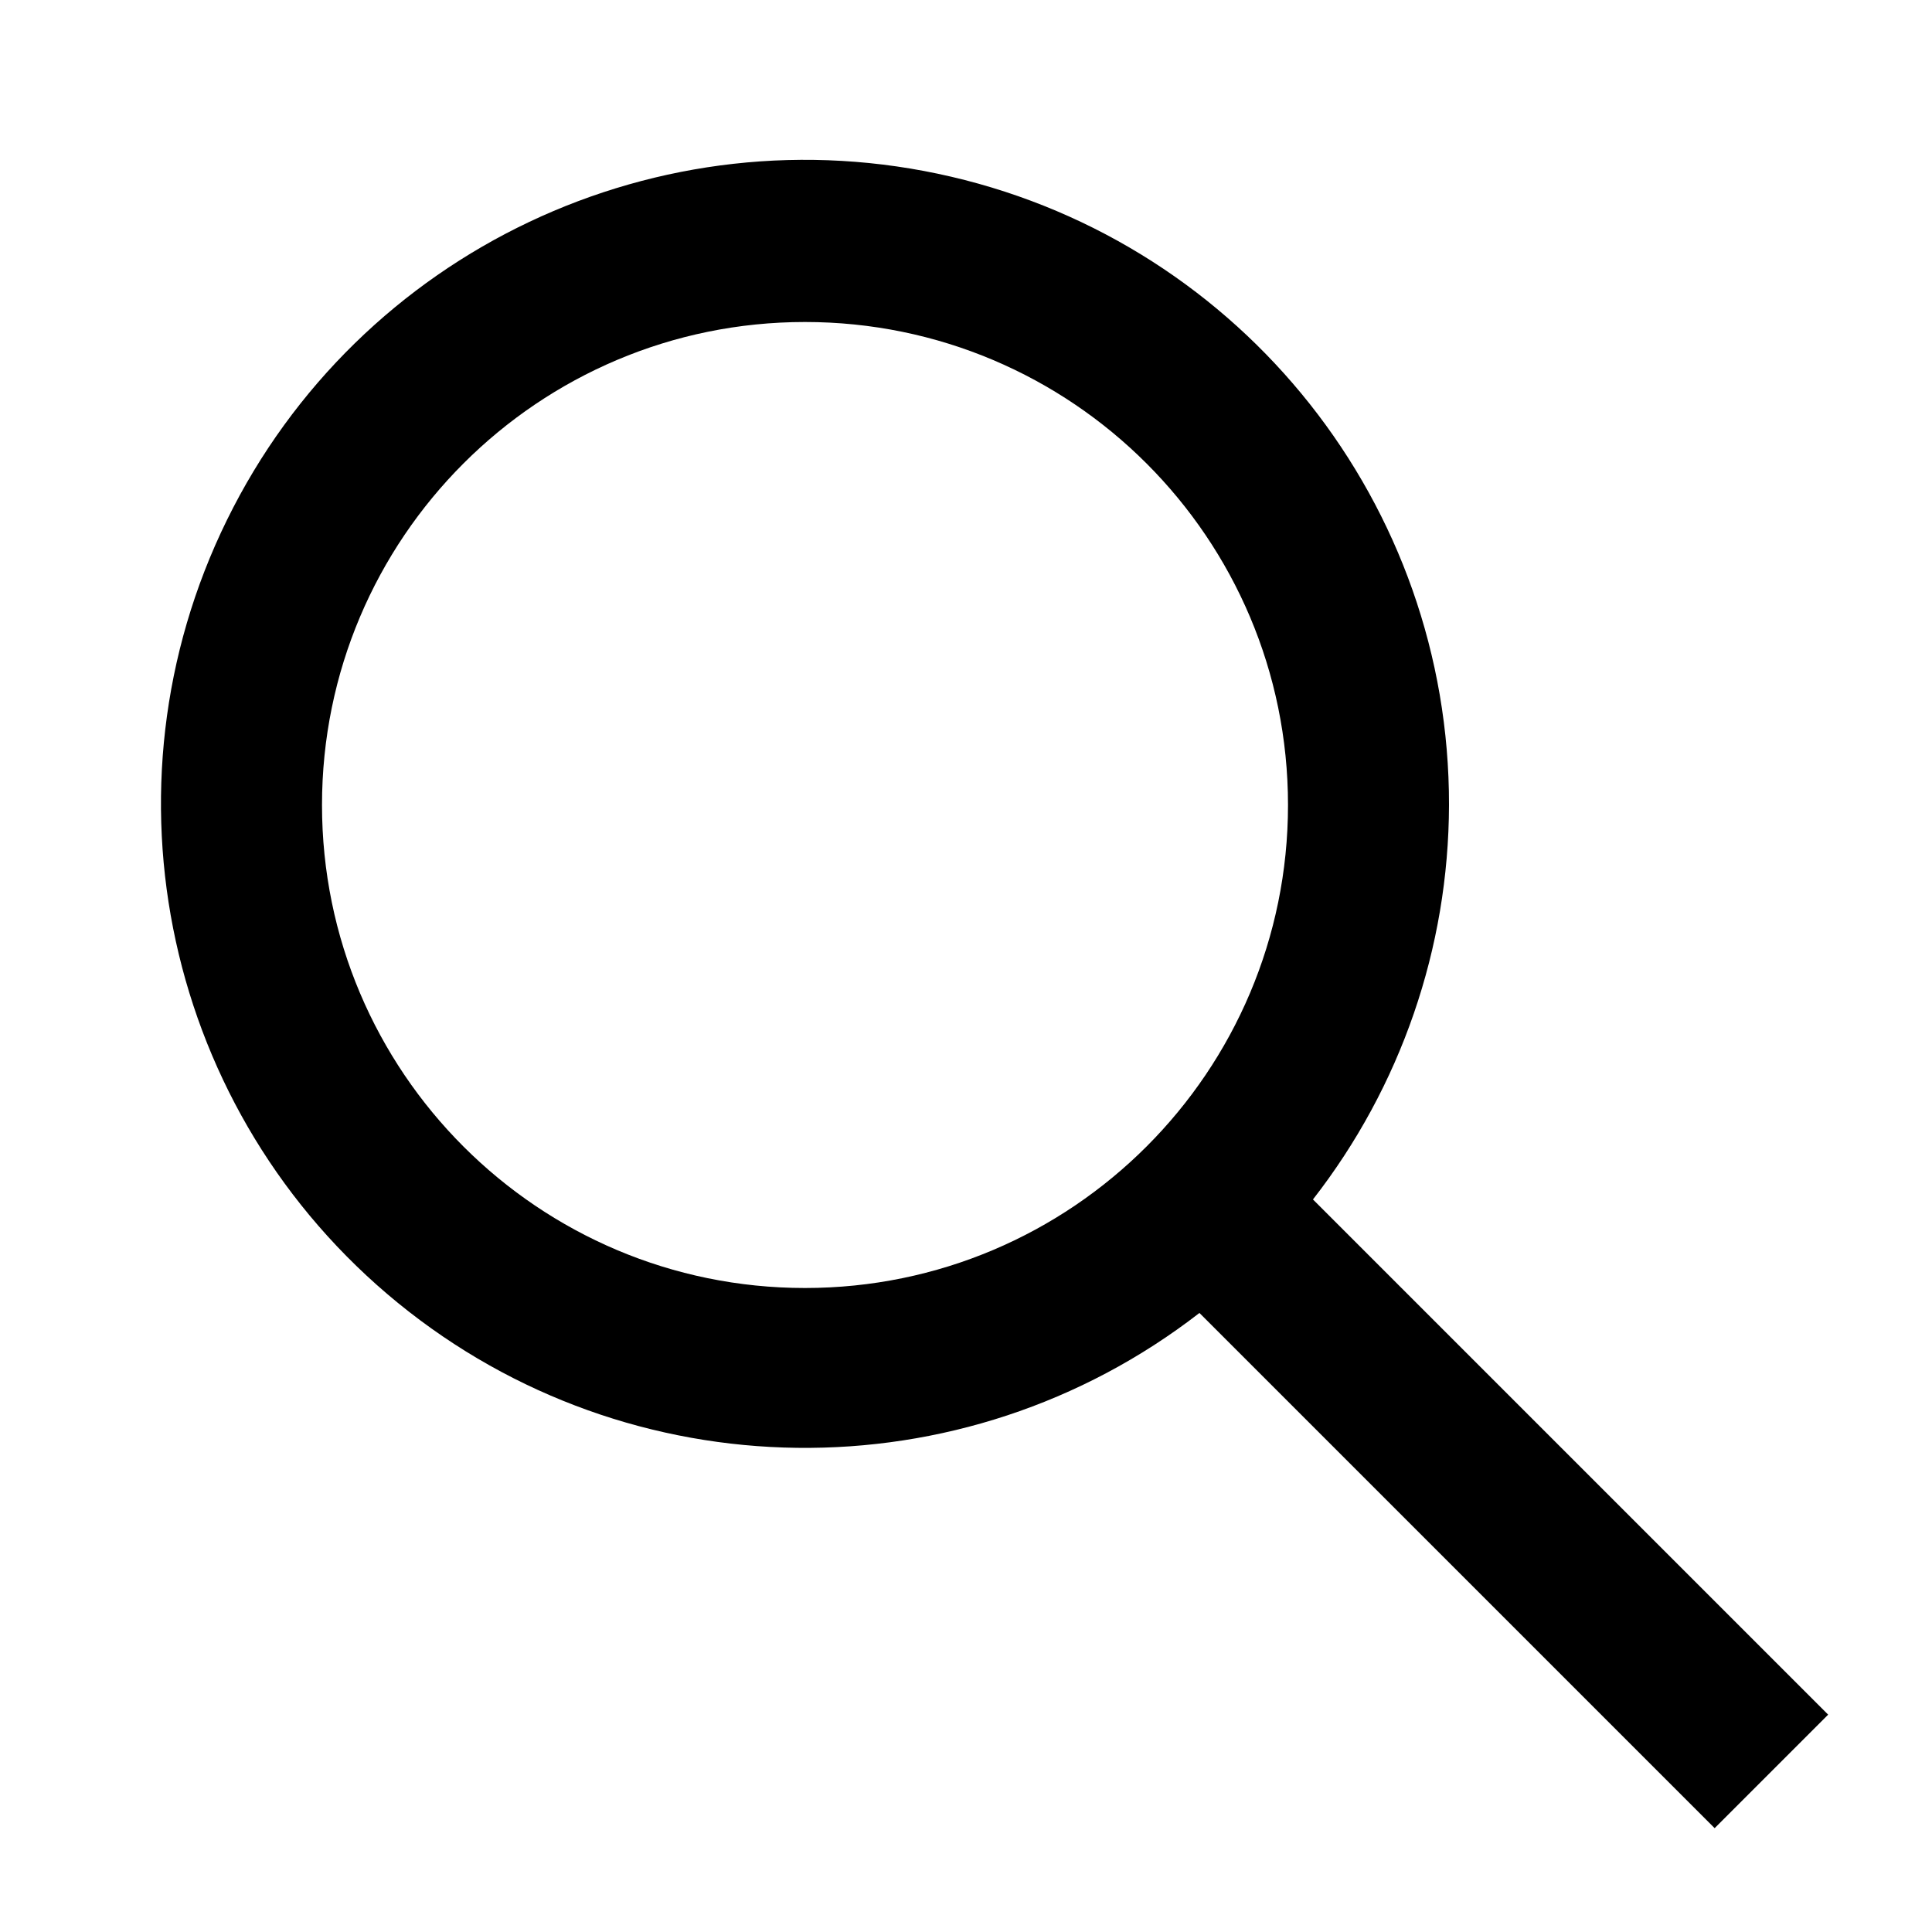
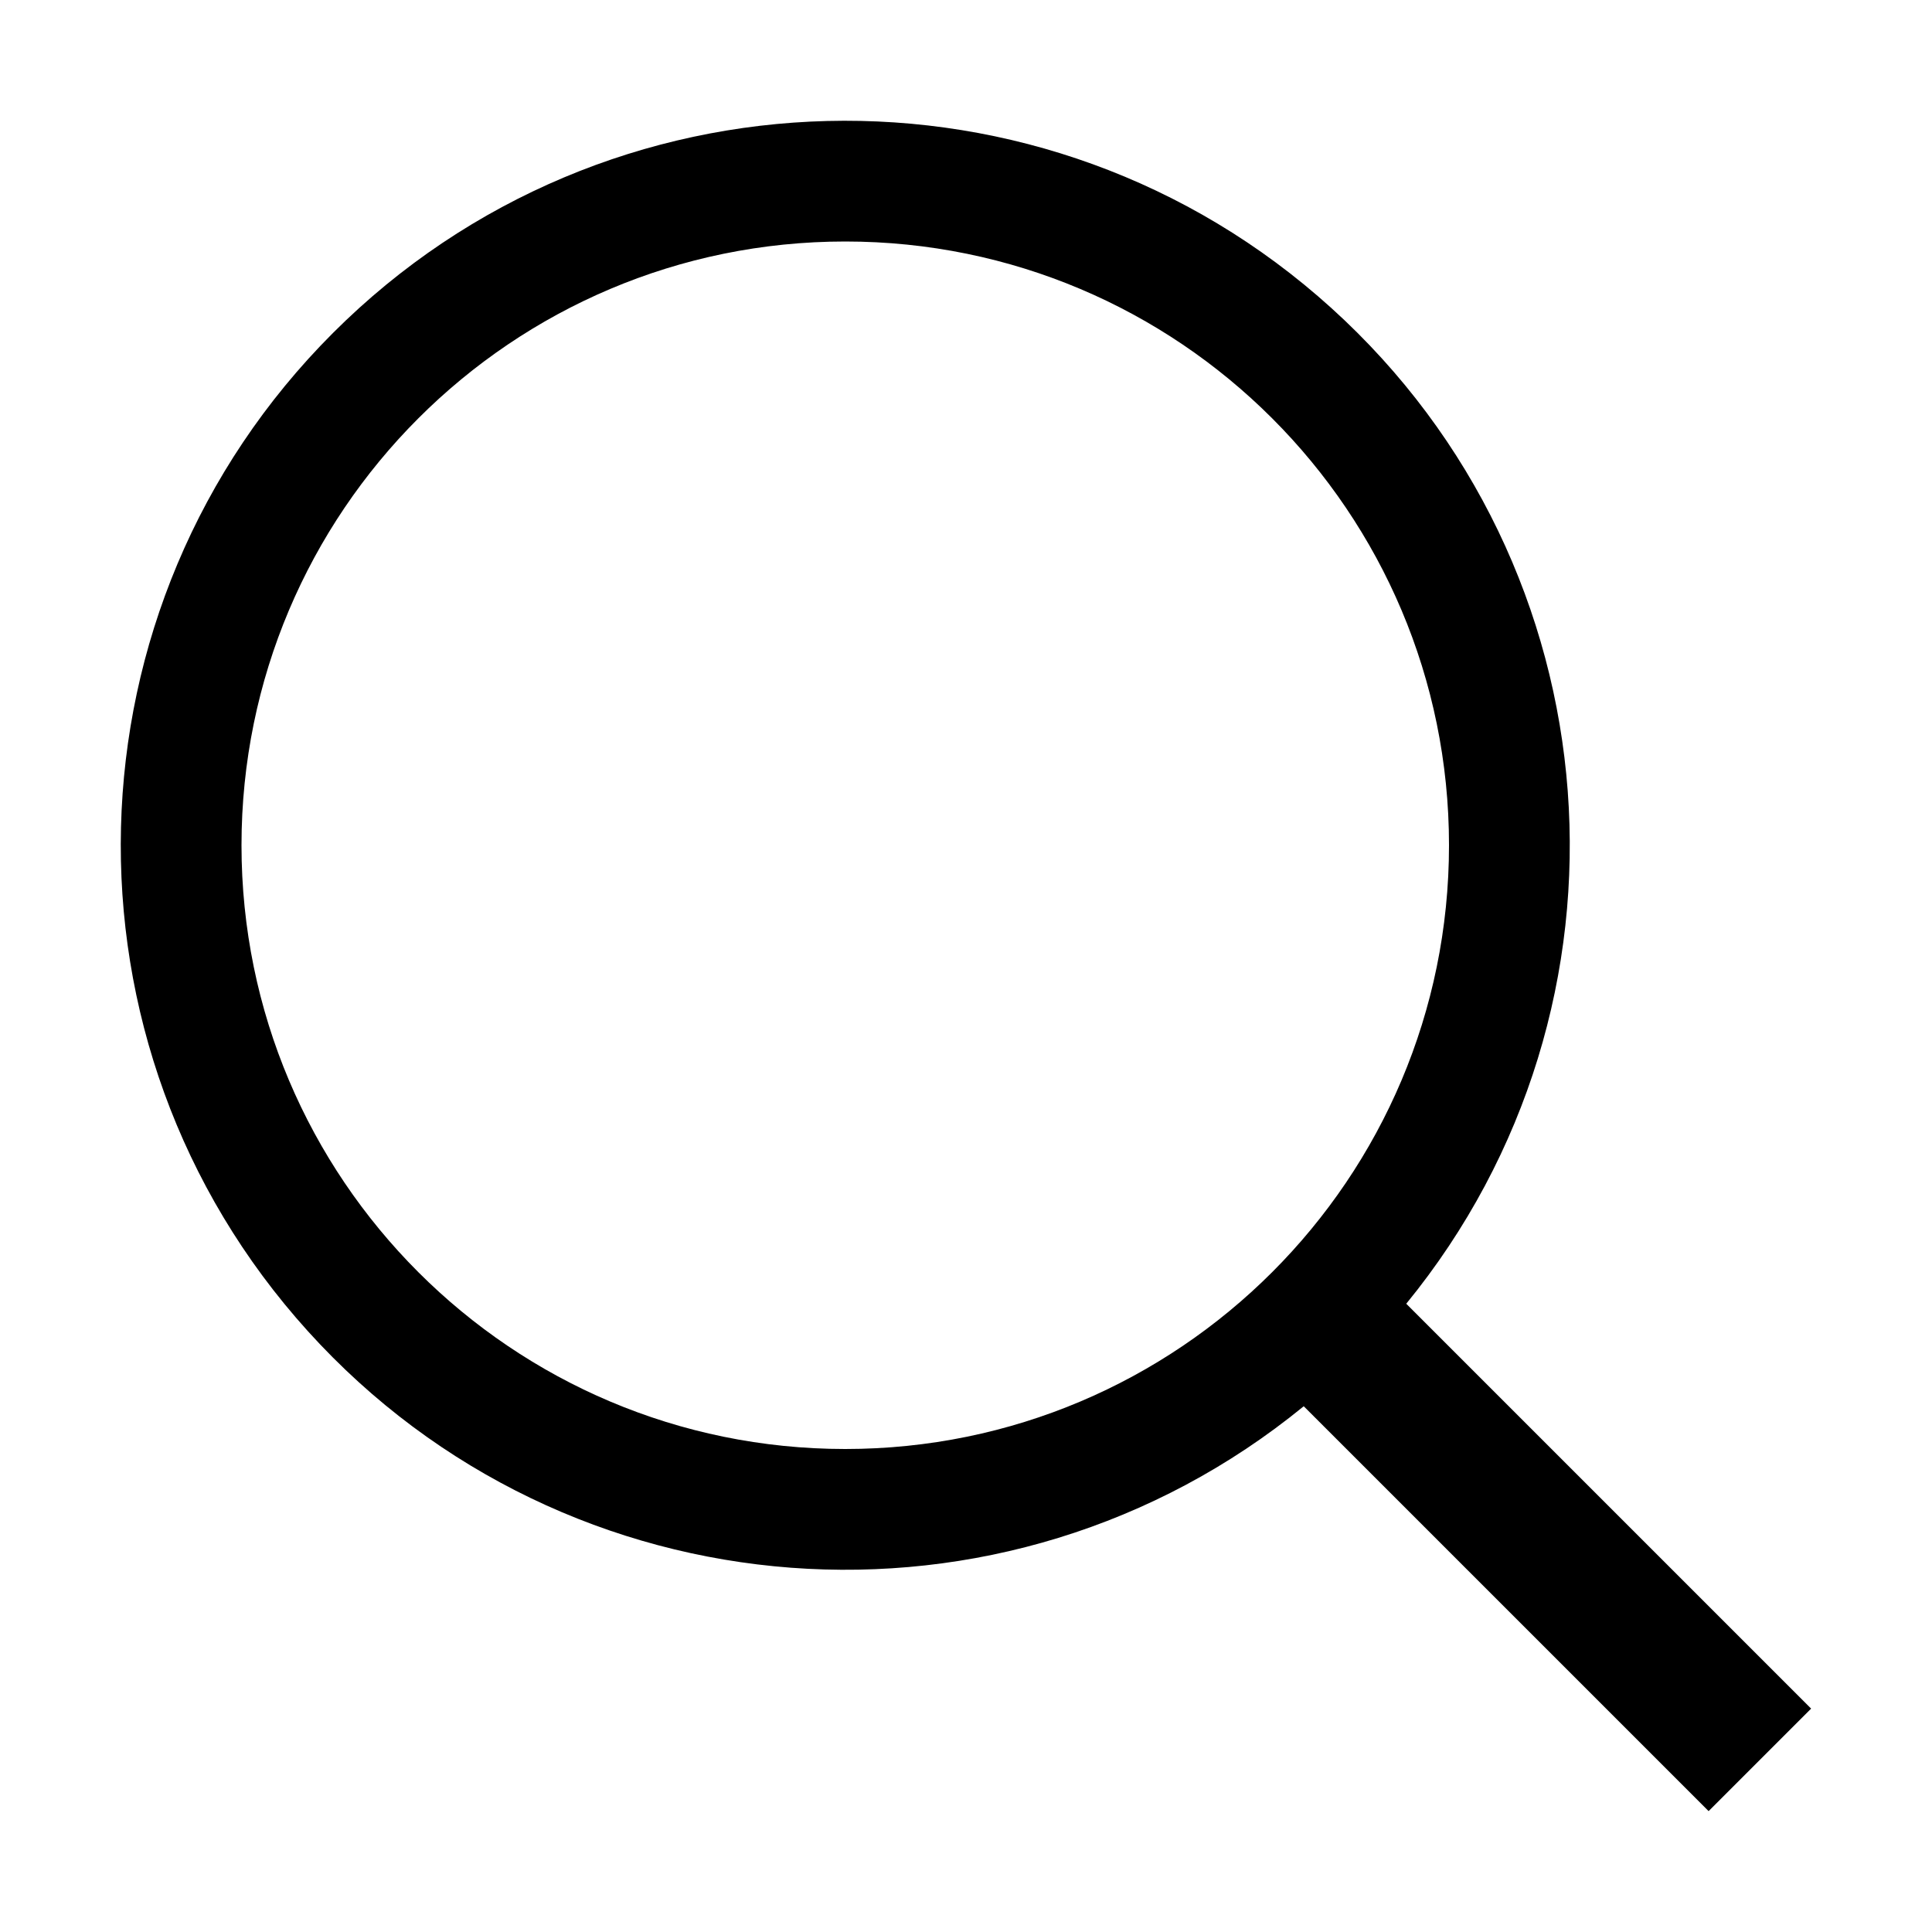
- <svg xmlns="http://www.w3.org/2000/svg" viewBox="0 0 24 24">
-   <g data-name="Layer 2" id="Layer_2">
-     <path d="M18,10a8,8,0,1,0-3.1,6.31l6.4,6.4,1.41-1.41-6.4-6.4A8,8,0,0,0,18,10Zm-8,6a6,6,0,1,1,6-6A6,6,0,0,1,10,16Z" />
+ <svg xmlns="http://www.w3.org/2000/svg" width="64px" height="64px" viewBox="0 0 1024 1024" class="icon" version="1.1" fill="#000000">
+   <g id="SVGRepo_bgCarrier" stroke-width="0" />
+   <g id="SVGRepo_tracerCarrier" stroke-linecap="round" stroke-linejoin="round" />
+   <g id="SVGRepo_iconCarrier">
+     <path d="M448 768A320 320 0 1 0 448 128a320 320 0 0 0 0 640z m297.344-76.992l214.592 214.592-54.336 54.336-214.592-214.592a384 384 0 1 1 54.336-54.336z" fill="#000000" />
  </g>
</svg>
